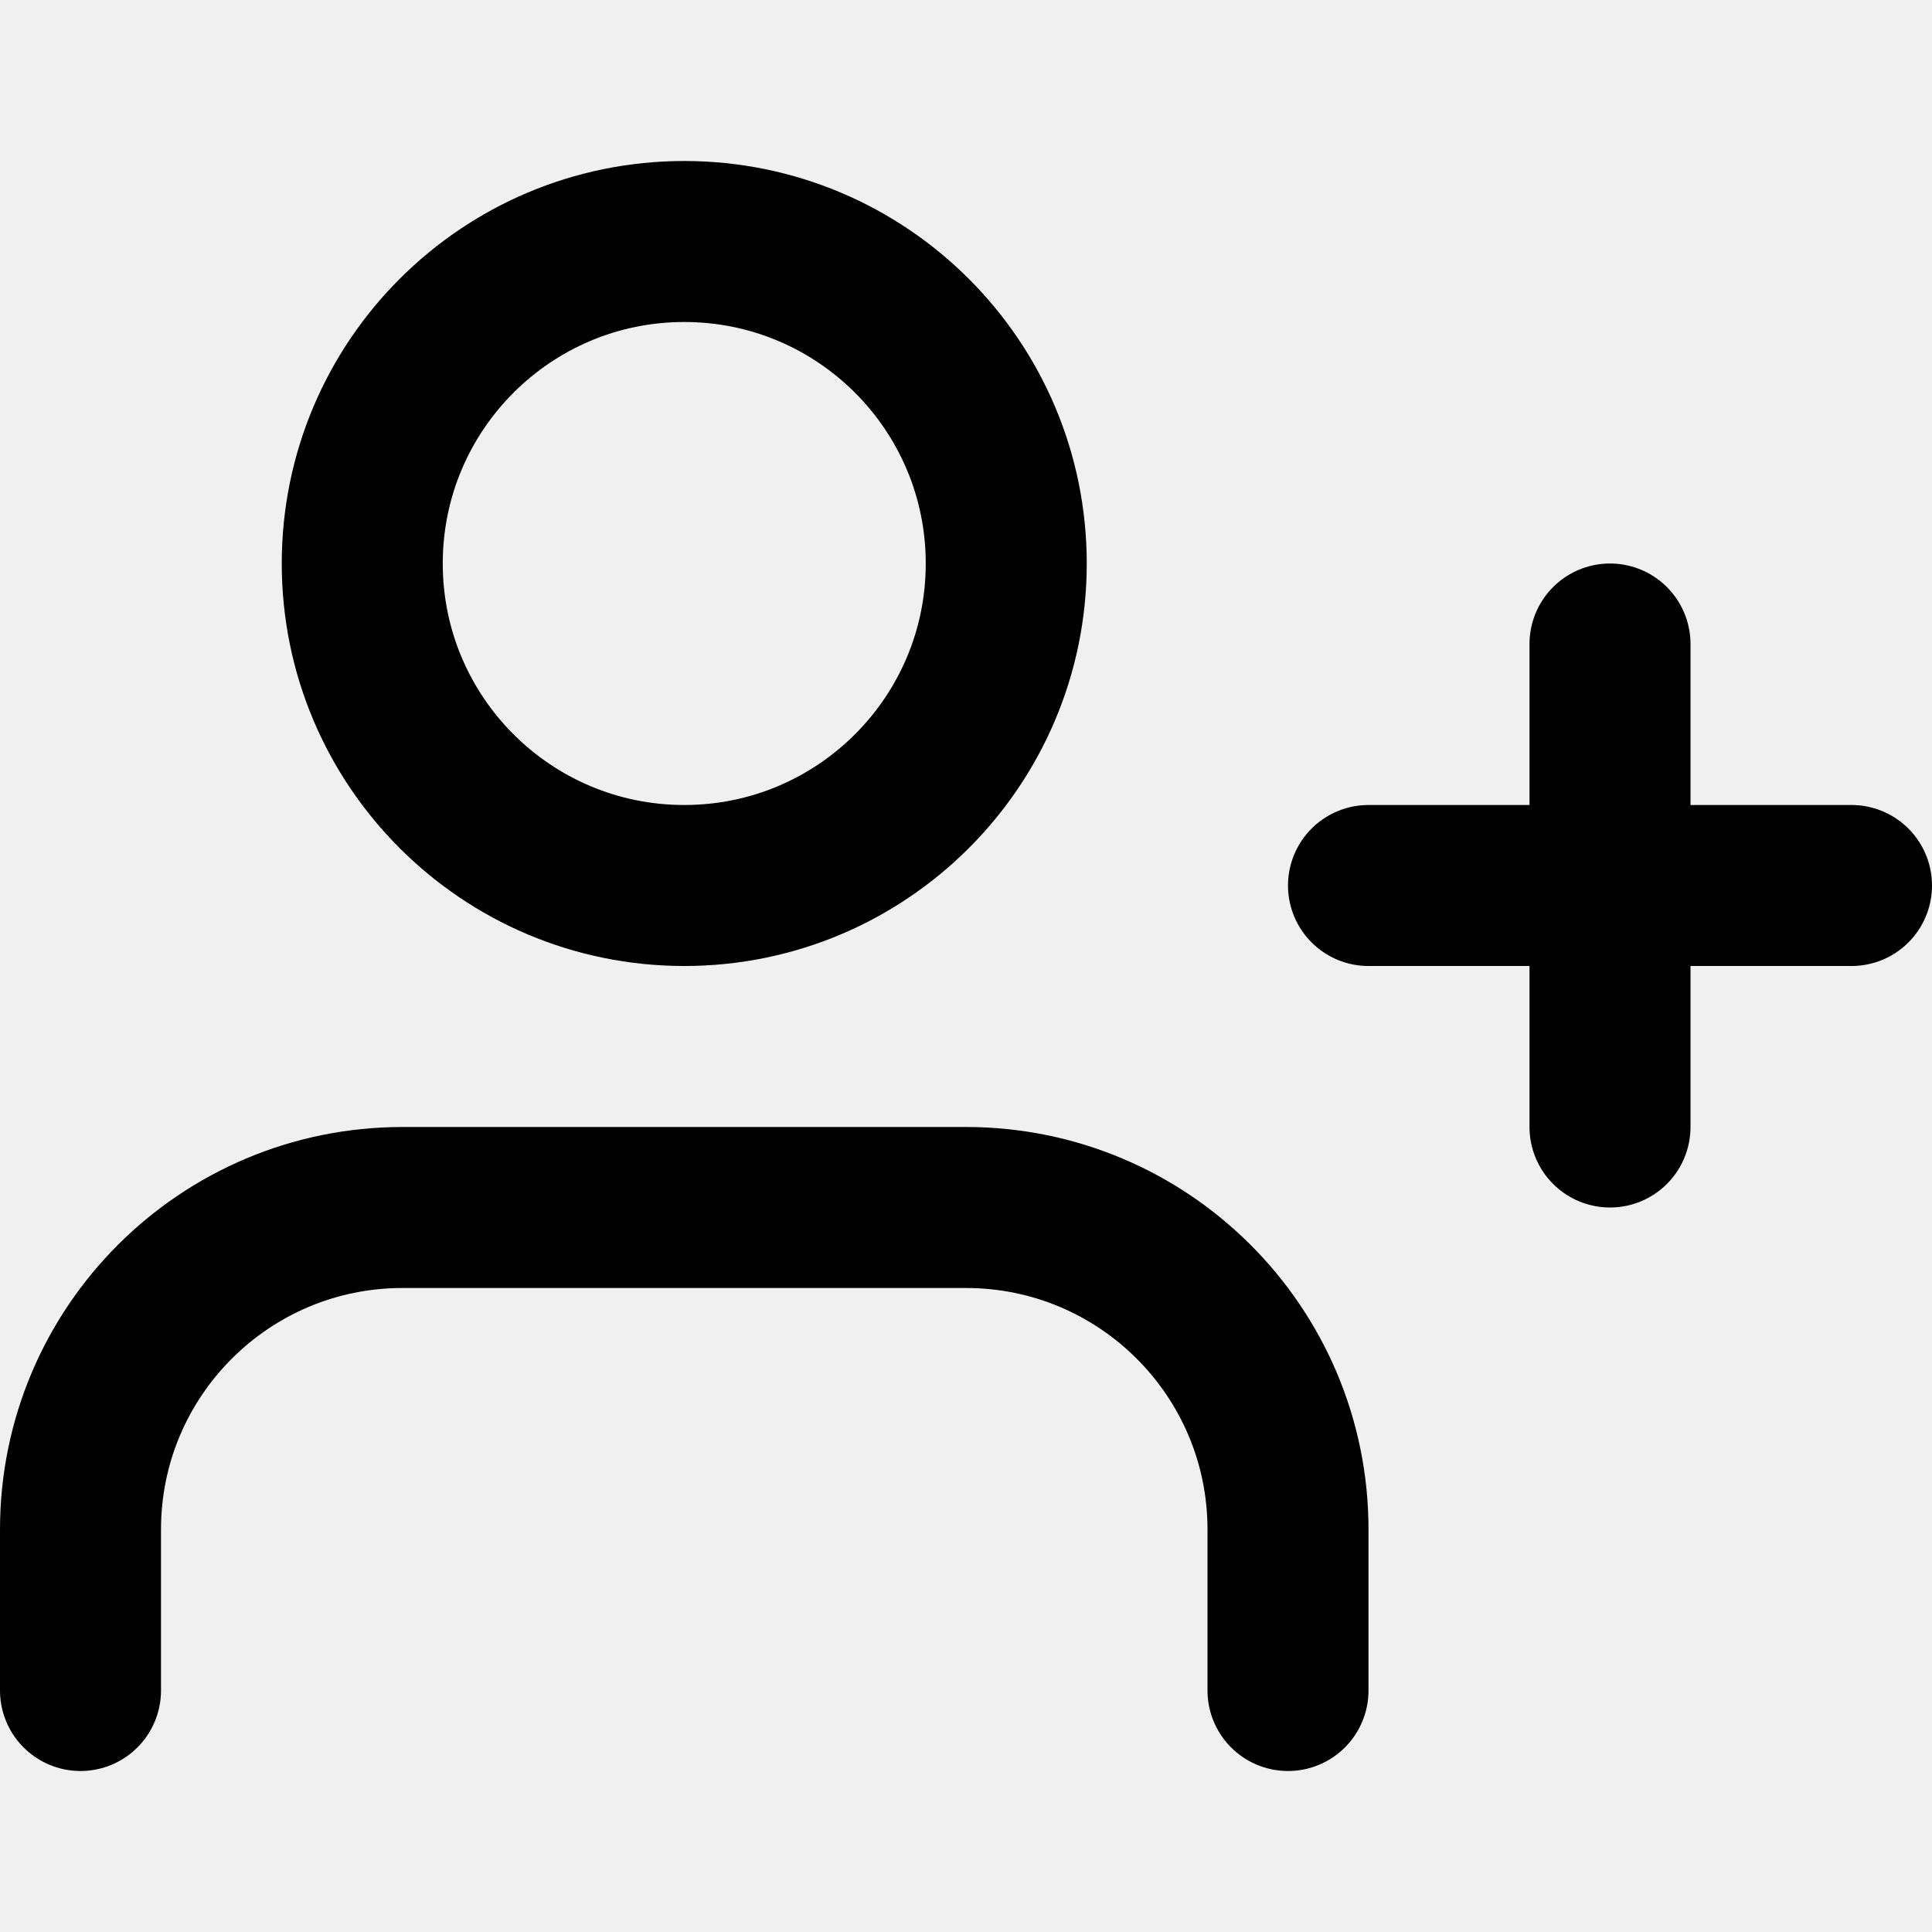
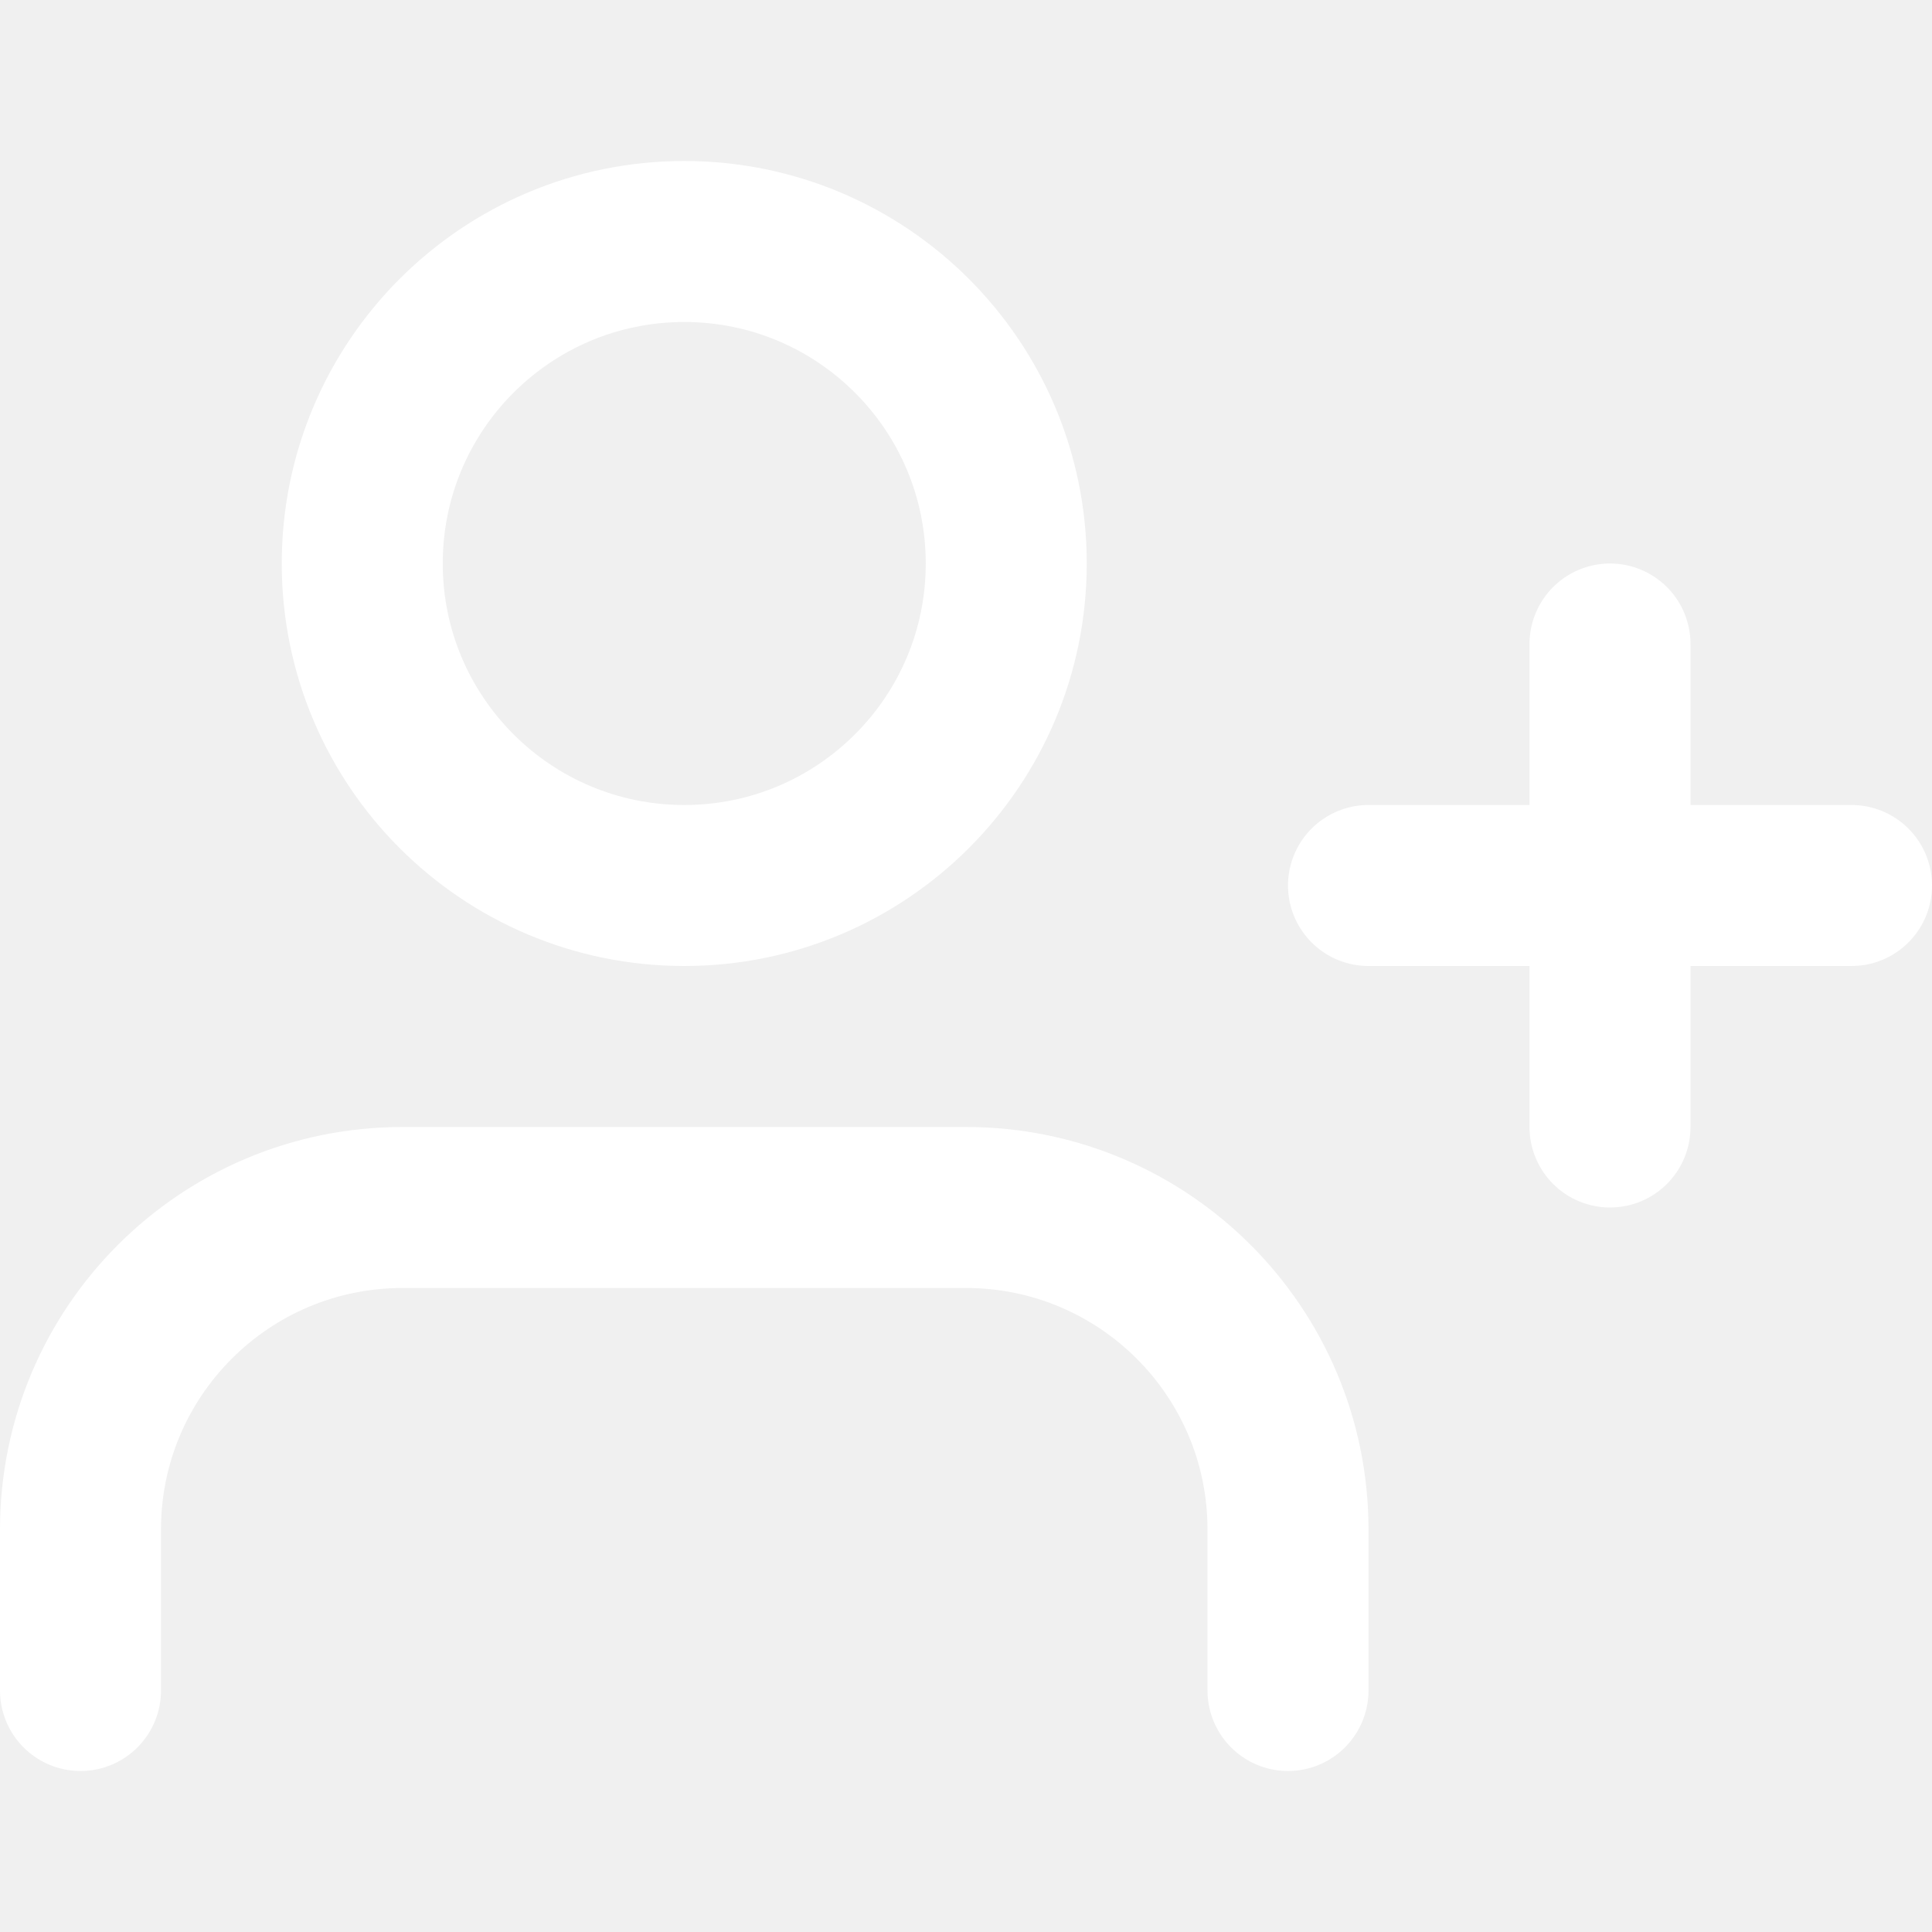
- <svg xmlns="http://www.w3.org/2000/svg" class="feather feather-user-plus" fill="none" height="24" stroke="currentColor" stroke-linecap="round" stroke-linejoin="round" stroke-width="2" viewBox="0 0 24 24" width="24">
+ <svg xmlns="http://www.w3.org/2000/svg" class="feather feather-user-plus" fill="none" height="24" stroke="white" stroke-linecap="round" stroke-linejoin="round" stroke-width="2" viewBox="0 0 24 24" width="24">
  <path d="M16 21v-2a4 4 0 0 0-4-4H5a4 4 0 0 0-4 4v2" />
  <circle cx="8.5" cy="7" r="4" />
  <line x1="20" x2="20" y1="8" y2="14" />
  <line x1="23" x2="17" y1="11" y2="11" />
</svg>
